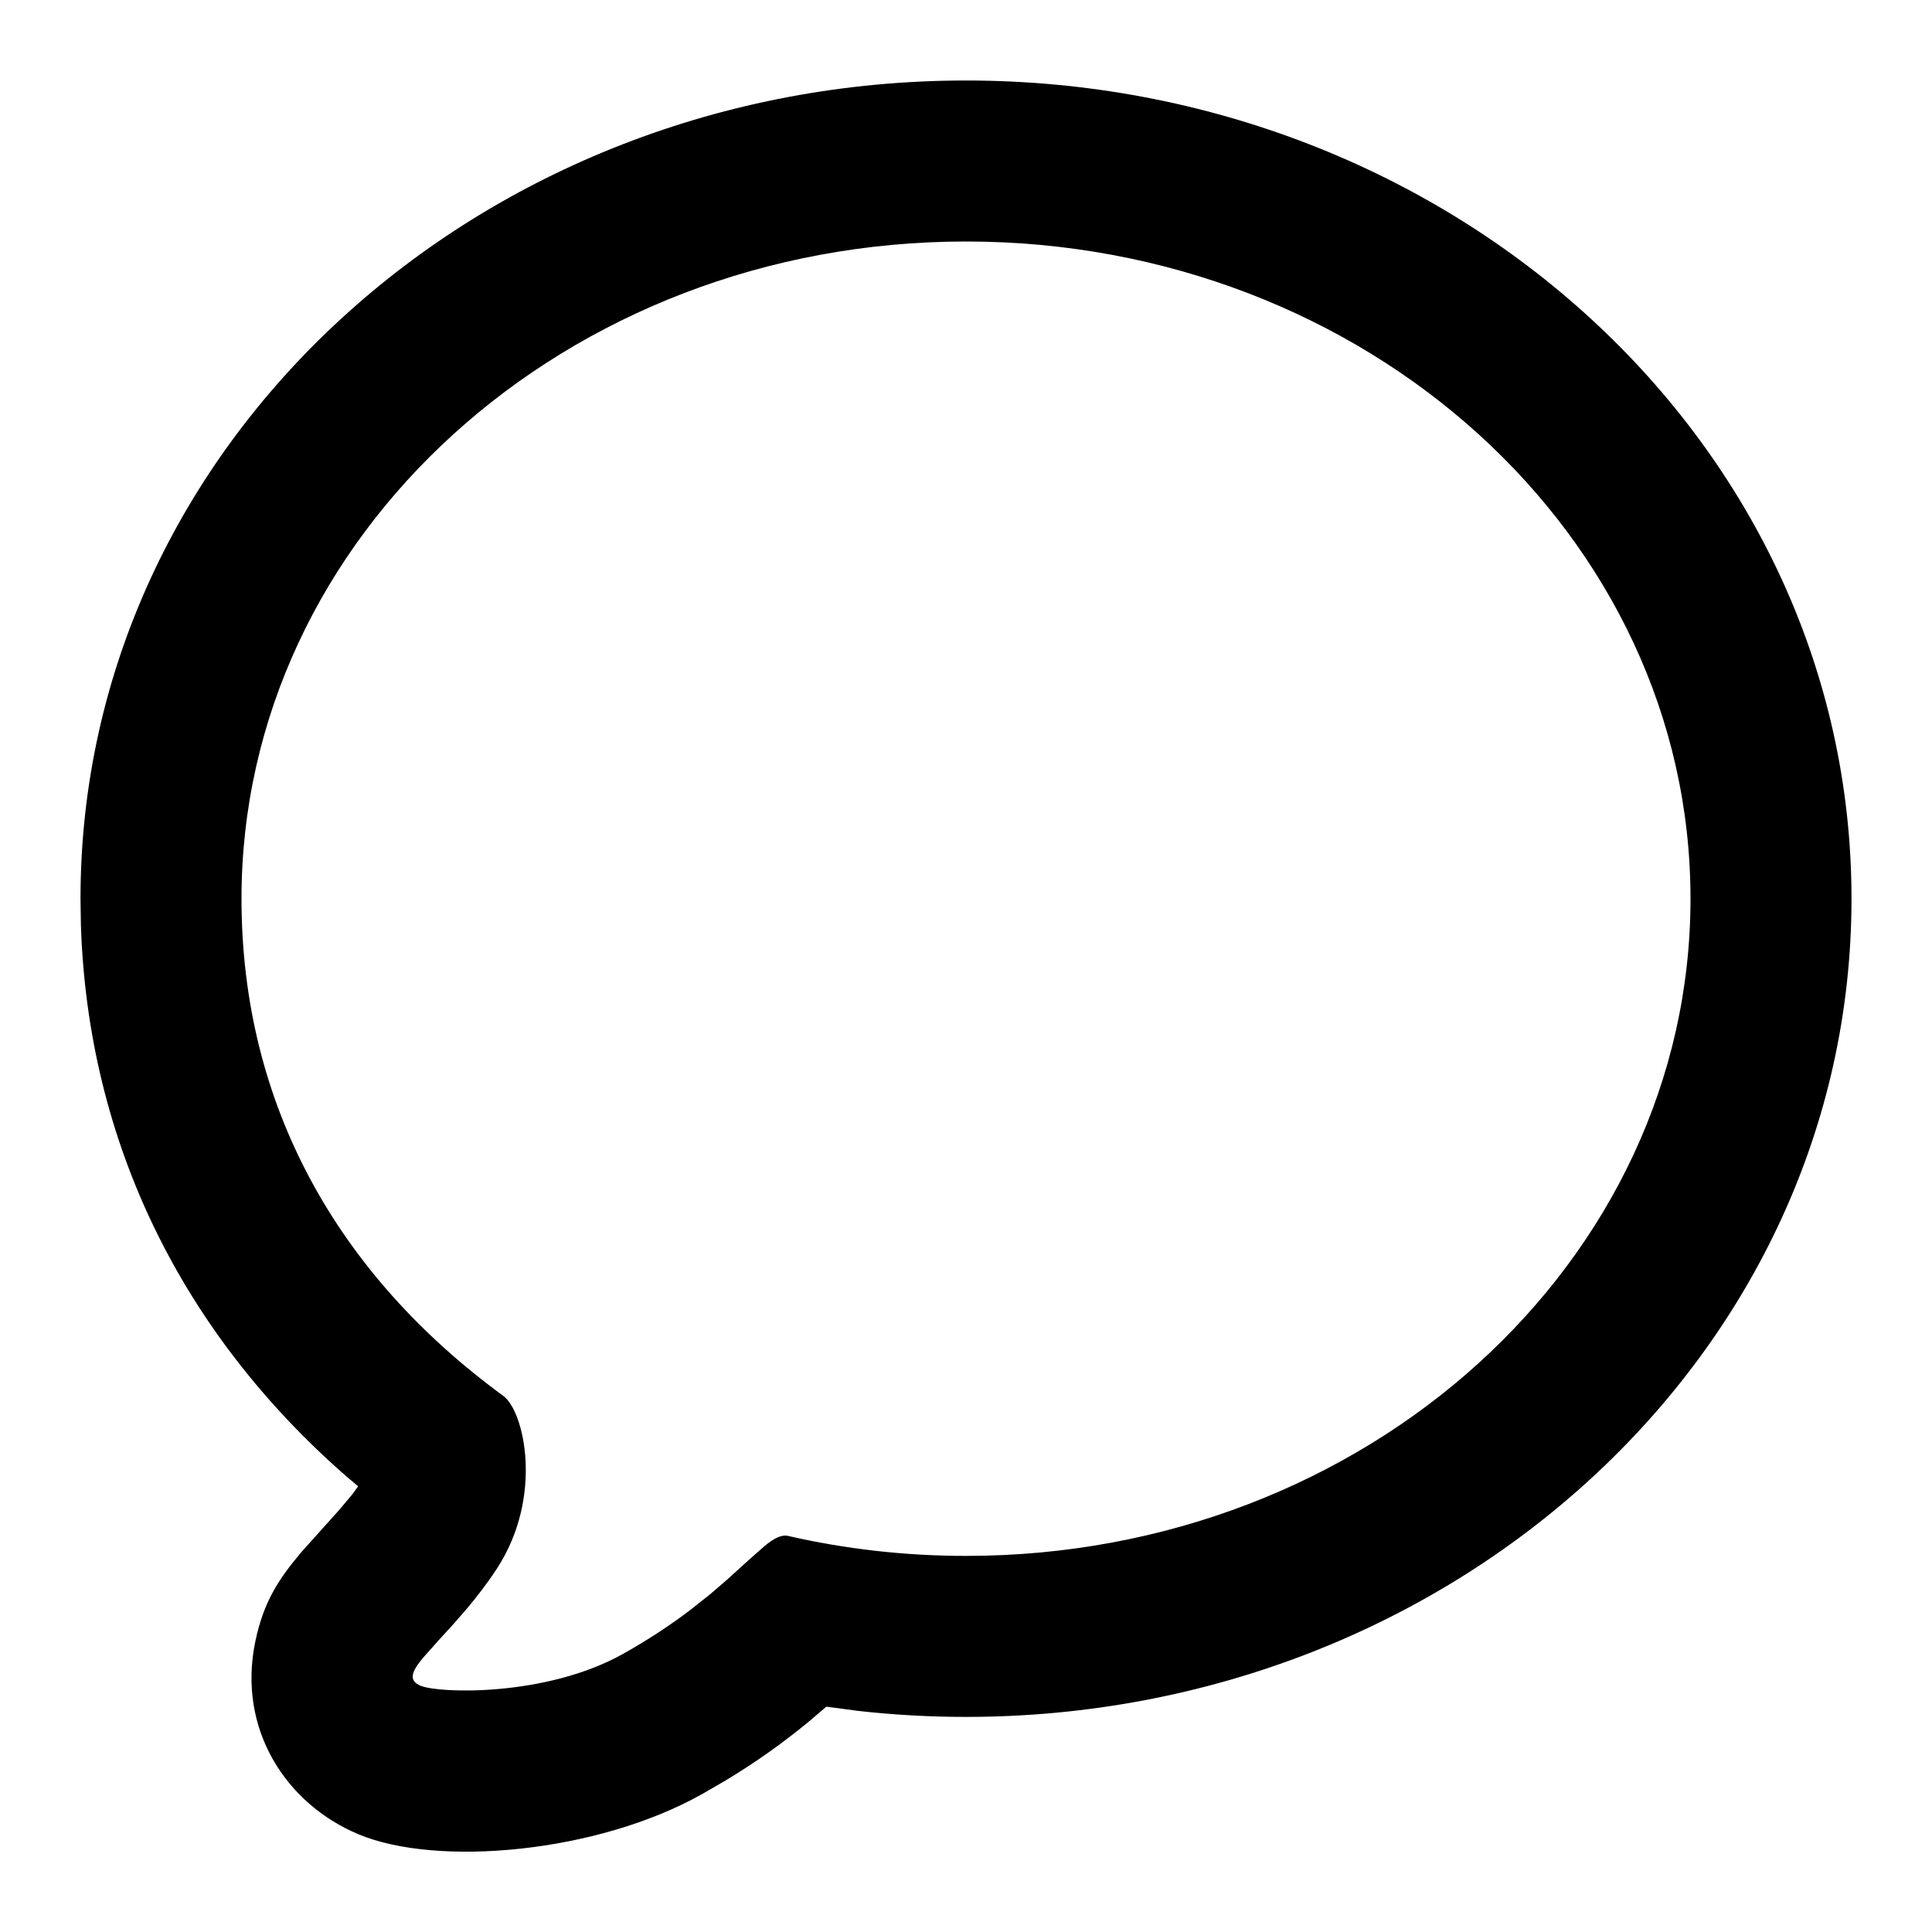
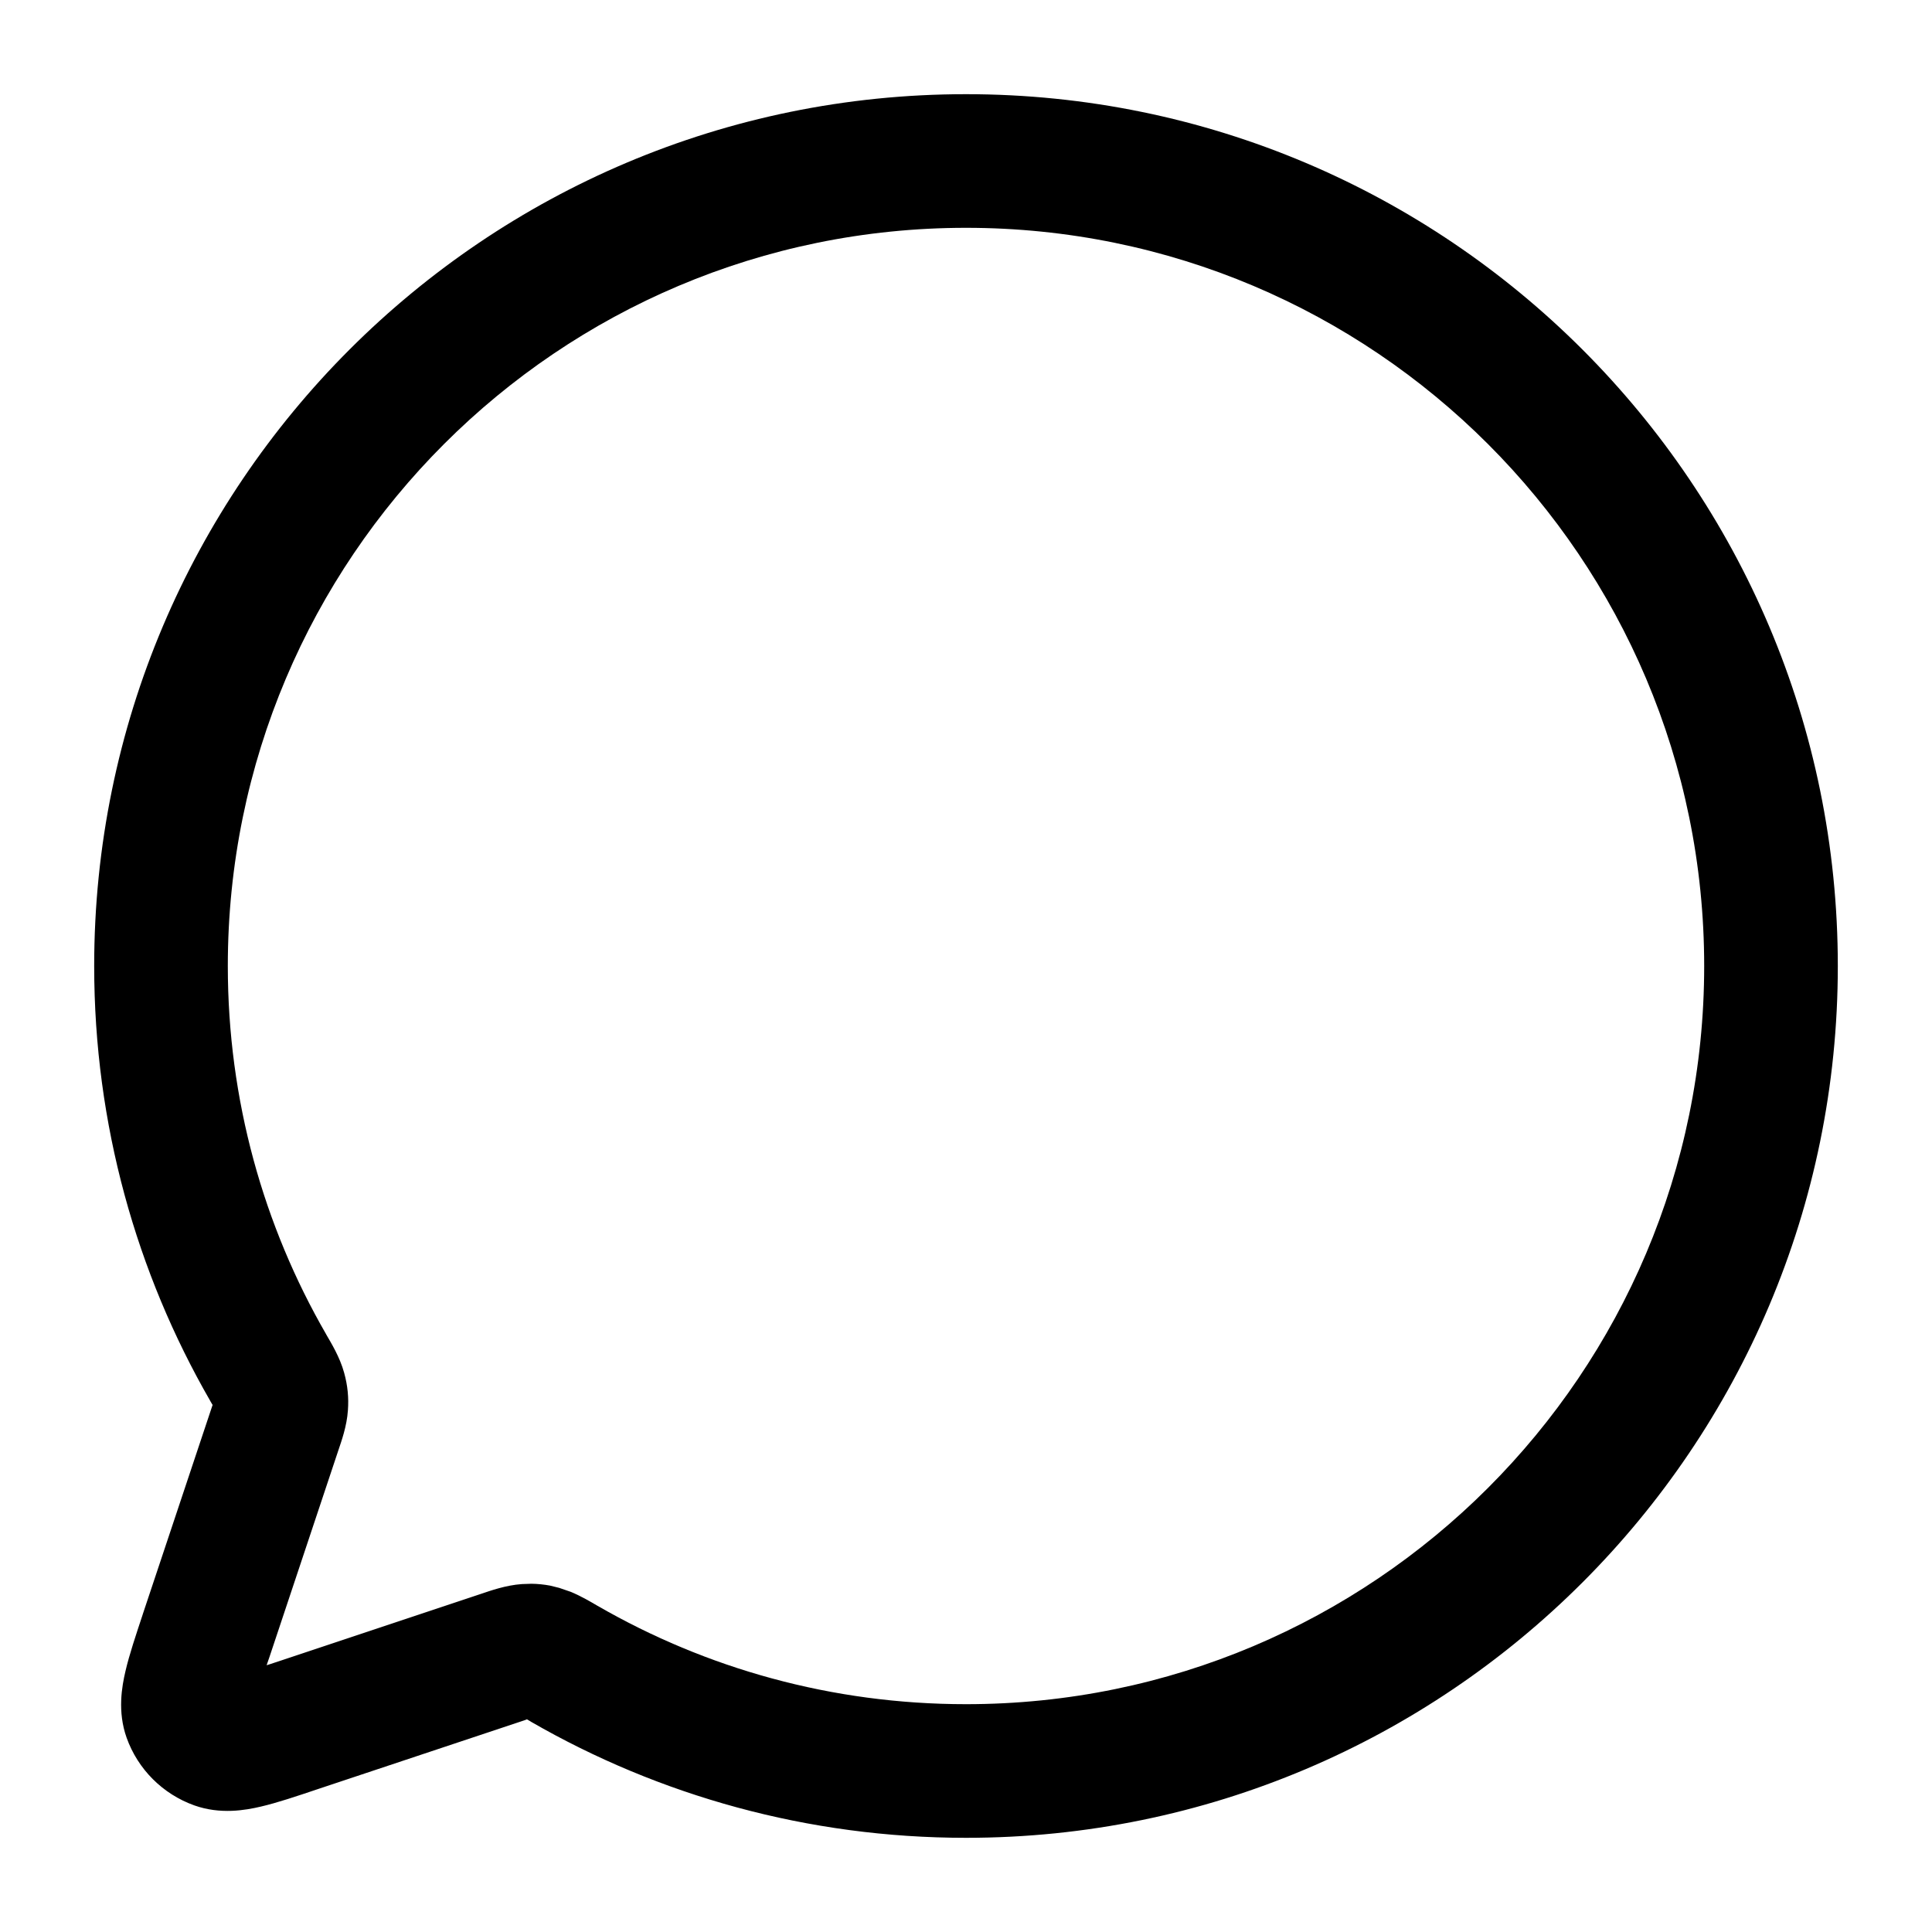
- <svg xmlns="http://www.w3.org/2000/svg" width="24" height="24" viewBox="0 0 24 24">
-   <path d="M12,1 C5.966,1 1,5.505 1,11.164 L1.005,11.49 C1.092,14.19 2.259,16.553 4.3,18.338 L4.449,18.463 L4.377,18.563 L4.21,18.761 L3.749,19.275 C3.453,19.624 3.273,19.905 3.171,20.394 C2.946,21.481 3.554,22.41 4.453,22.786 C5.434,23.197 7.419,23.017 8.716,22.29 L9.015,22.117 C9.397,21.886 9.723,21.653 10.042,21.391 L10.265,21.201 L10.658,21.253 C11.101,21.303 11.549,21.328 12,21.328 C18.034,21.328 23,16.823 23,11.164 C23,5.505 18.034,1 12,1 Z M12,3 C16.971,3 21,6.655 21,11.164 C21,15.673 16.971,19.328 12,19.328 C11.238,19.328 10.498,19.242 9.791,19.08 C9.707,19.061 9.615,19.109 9.496,19.207 L9.292,19.387 L9.03,19.625 L8.816,19.809 L8.564,20.008 C8.337,20.18 8.066,20.362 7.74,20.545 C6.78,21.082 5.45,21.036 5.225,20.941 C5.071,20.877 5.111,20.768 5.253,20.596 L5.45,20.375 L5.614,20.196 L5.795,19.989 C5.919,19.842 6.049,19.675 6.172,19.487 C6.755,18.594 6.514,17.531 6.252,17.34 C4.204,15.843 3,13.735 3,11.164 C3,6.655 7.029,3 12,3 Z" />
+ <svg xmlns="http://www.w3.org/2000/svg" width="24" height="24" viewBox="0 0 24 24" fill="none">
+   <path d="M12 1.17C17.981 1.17 22.83 6.019 22.83 12C22.83 17.981 17.981 22.83 12 22.83C10.034 22.83 8.187 22.305 6.596 21.388L6.592 21.385C6.575 21.375 6.56 21.366 6.546 21.358C6.535 21.362 6.524 21.367 6.512 21.371L3.942 22.227C3.689 22.312 3.444 22.395 3.241 22.442C3.05 22.487 2.739 22.543 2.413 22.427C2.022 22.287 1.713 21.979 1.573 21.587C1.457 21.261 1.514 20.949 1.559 20.758C1.606 20.555 1.689 20.309 1.773 20.055L1.774 20.051L2.629 17.488C2.633 17.476 2.637 17.464 2.641 17.453C2.633 17.44 2.625 17.425 2.615 17.409L2.612 17.403C1.695 15.812 1.17 13.966 1.17 12C1.17 6.019 6.019 1.17 12 1.17ZM12 2.83C6.936 2.83 2.83 6.936 2.83 12C2.83 13.667 3.275 15.229 4.051 16.574L4.054 16.58C4.11 16.677 4.222 16.858 4.275 17.053C4.32 17.214 4.333 17.366 4.322 17.518C4.309 17.718 4.24 17.906 4.204 18.014L3.35 20.576L3.349 20.579C3.336 20.617 3.324 20.653 3.312 20.686C3.345 20.676 3.38 20.665 3.417 20.652C3.419 20.652 3.422 20.651 3.424 20.65L5.986 19.796C6.088 19.762 6.282 19.692 6.483 19.678L6.602 19.674C6.68 19.675 6.757 19.683 6.833 19.697L6.946 19.725L7.089 19.774C7.227 19.831 7.348 19.905 7.421 19.947L7.425 19.949C8.77 20.725 10.333 21.17 12 21.17C17.064 21.17 21.17 17.064 21.17 12C21.17 6.936 17.064 2.83 12 2.83Z" fill="black" />
</svg>
